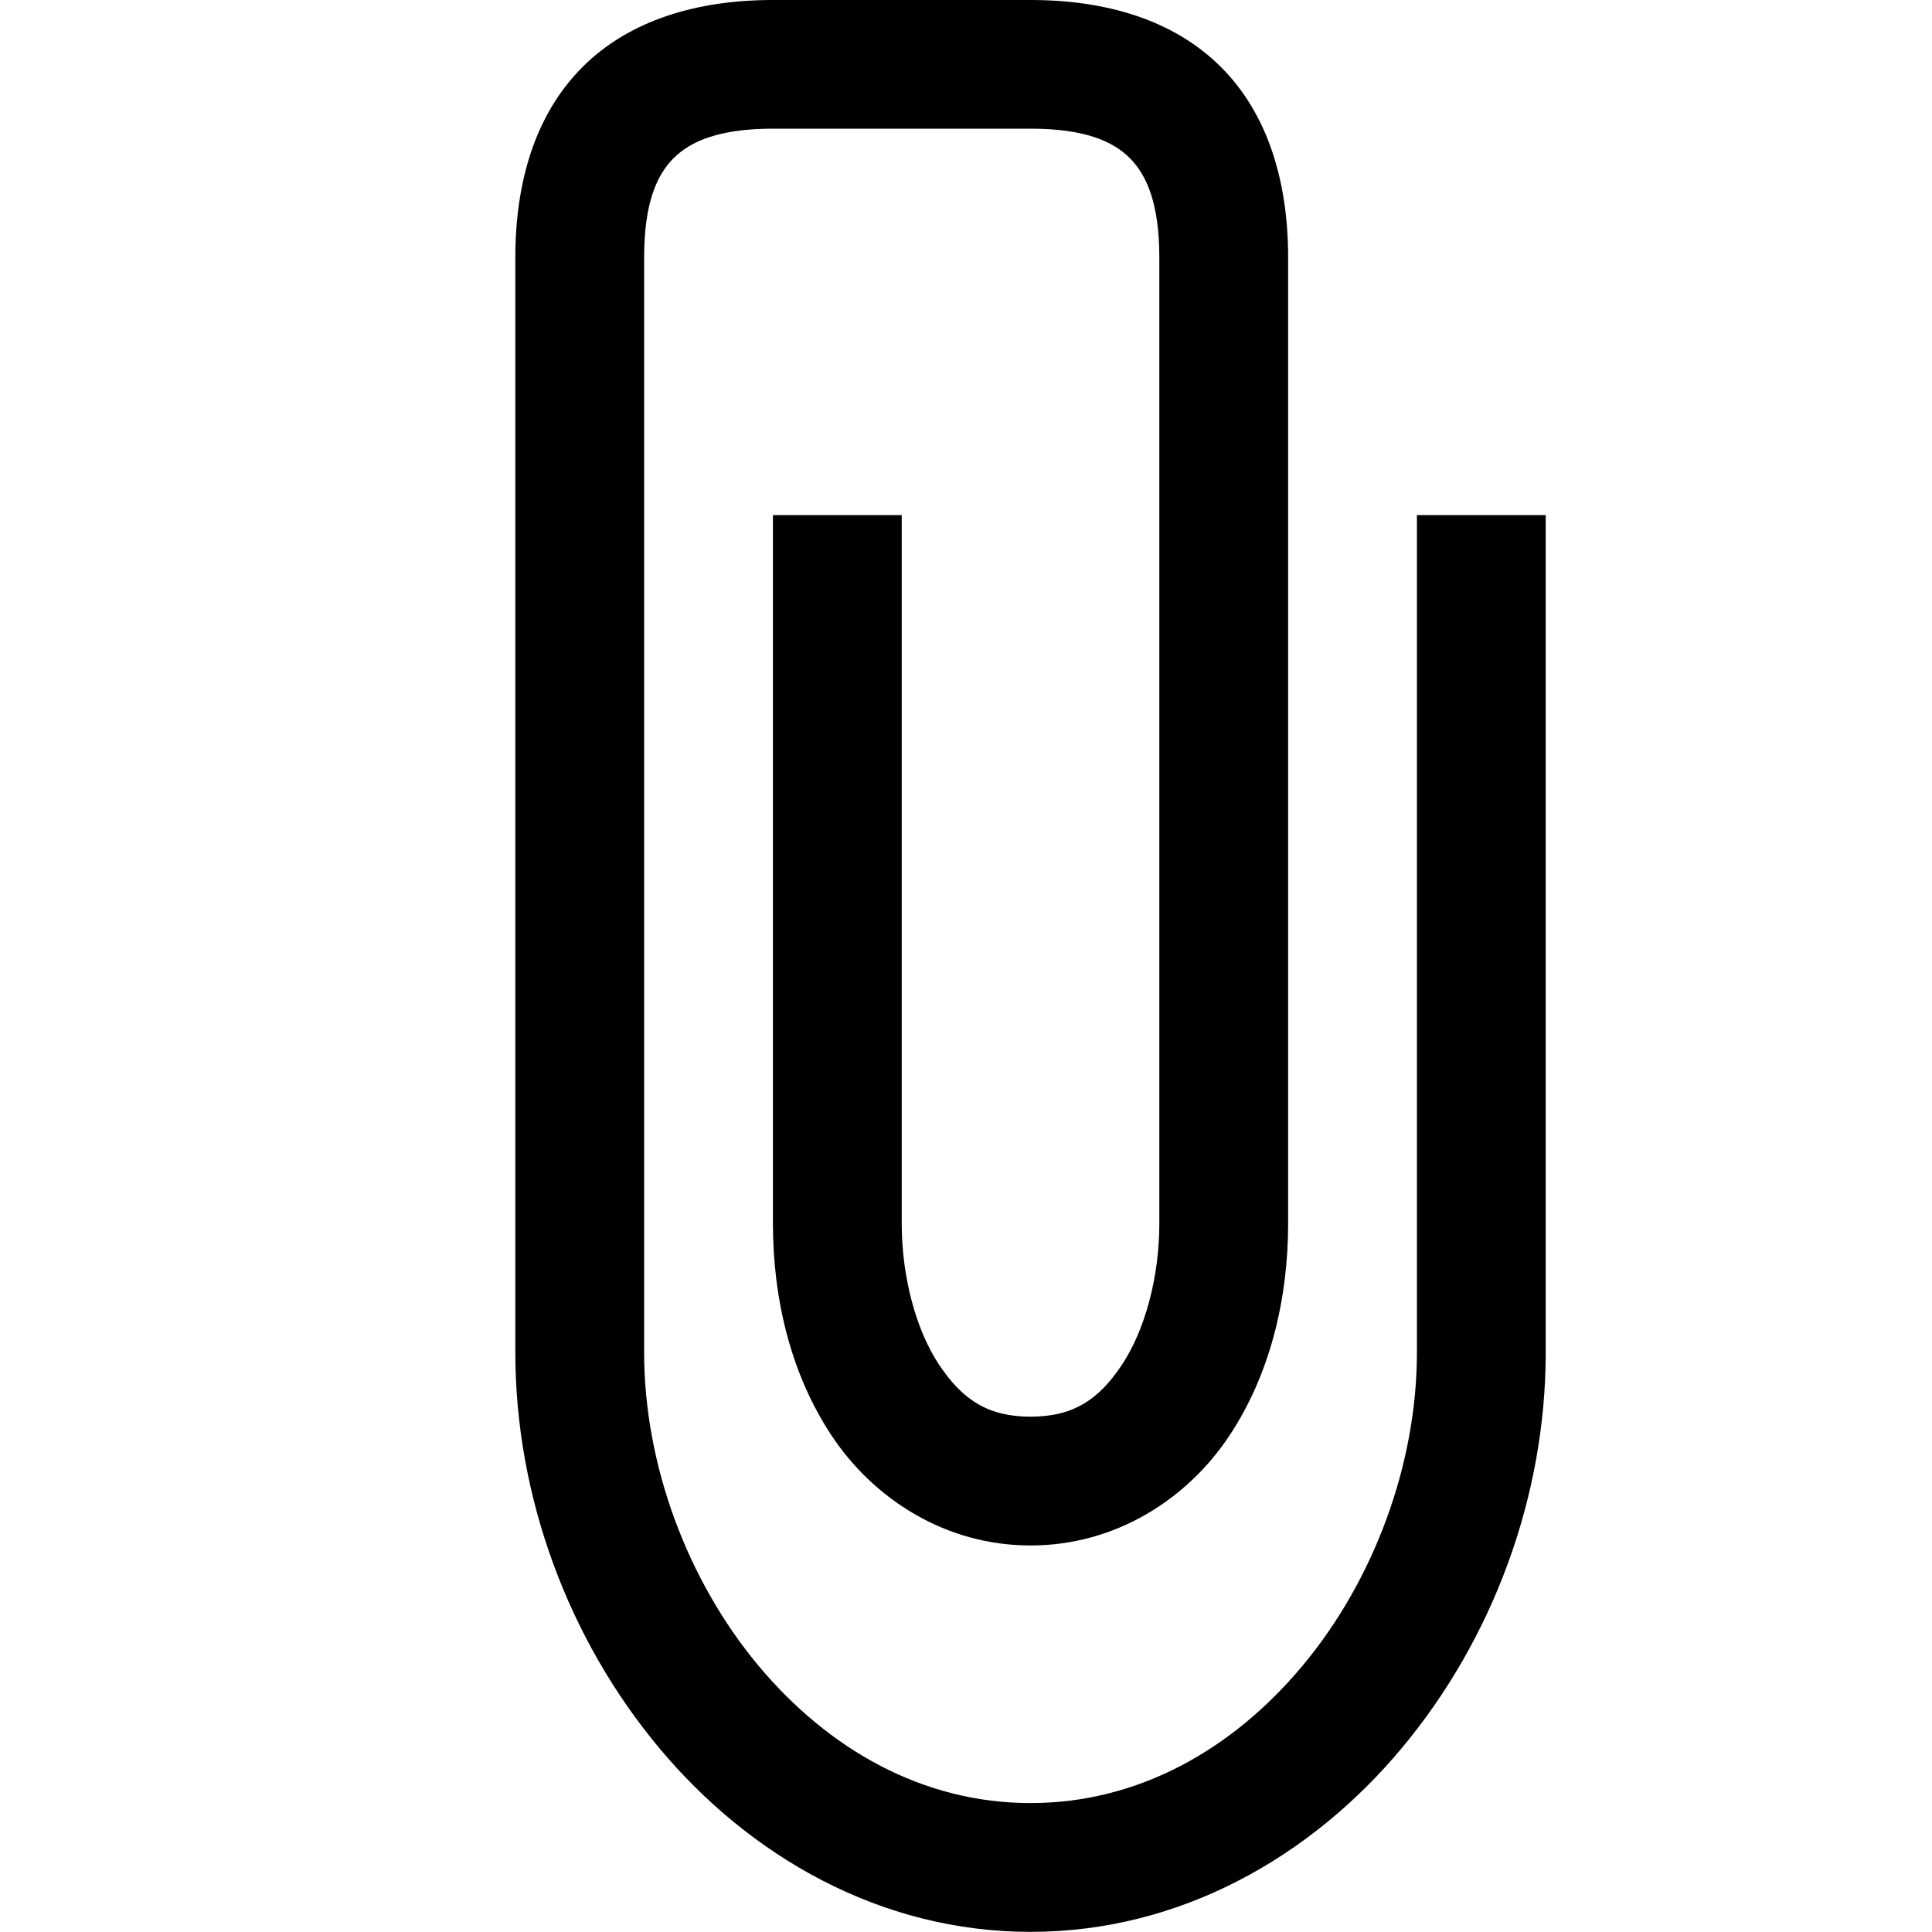
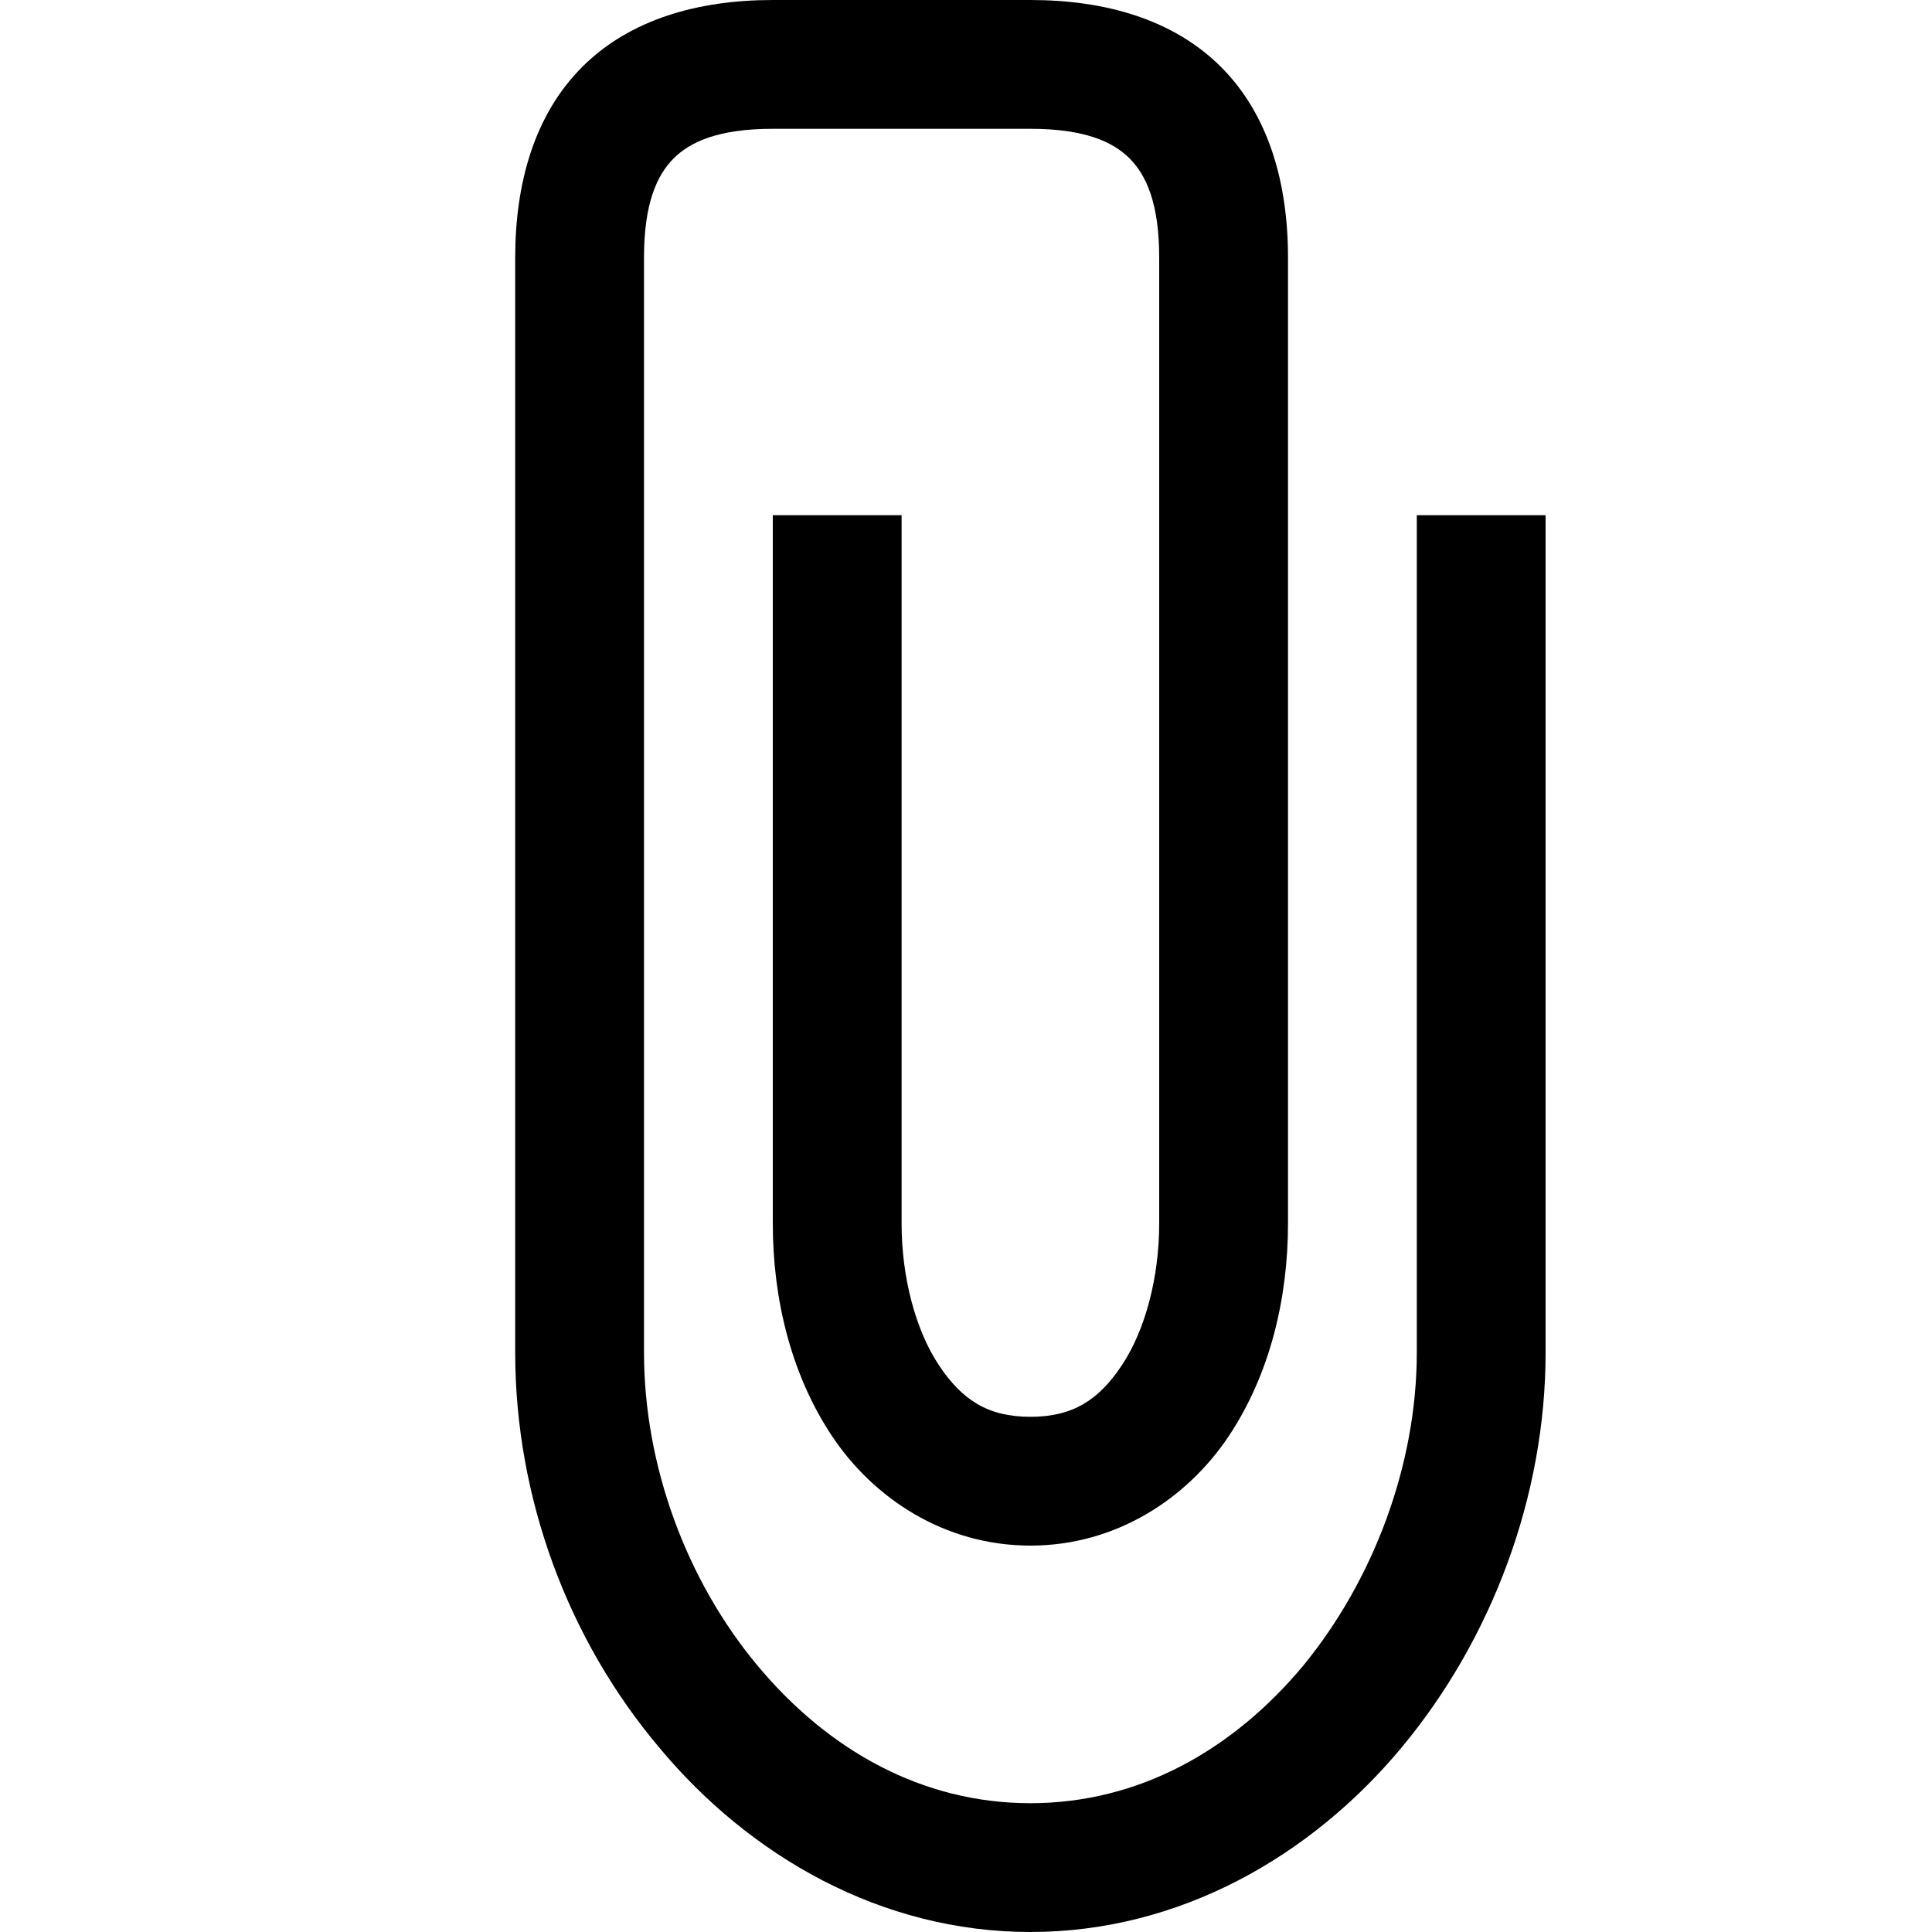
<svg xmlns="http://www.w3.org/2000/svg" viewBox="0 0 15 15">
-   <path d="m6 0c-0.583 0-1.111 0.154-1.478 0.521-0.368 0.368-0.521 0.895-0.521 1.478v8.5c0 1.125 0.413 2.228 1.115 3.07 0.702 0.842 1.718 1.43 2.885 1.43s2.183-0.587 2.885-1.43c0.702-0.842 1.115-1.945 1.115-3.07v-6.5h-1v6.5c0 0.875-0.337 1.772-0.885 2.43-0.548 0.658-1.282 1.07-2.115 1.07s-1.567-0.413-2.115-1.07c-0.548-0.658-0.885-1.555-0.885-2.43v-8.5c0-0.417 0.096-0.639 0.229-0.771 0.132-0.132 0.355-0.229 0.771-0.229h2c0.417 0 0.639 0.096 0.771 0.229 0.132 0.132 0.229 0.355 0.229 0.771v7.5c0 0.417-0.112 0.829-0.291 1.098s-0.376 0.402-0.709 0.402-0.53-0.134-0.709-0.402-0.291-0.681-0.291-1.098v-5.5h-1v5.5c0 0.583 0.138 1.171 0.459 1.652s0.874 0.848 1.541 0.848 1.22-0.366 1.541-0.848 0.459-1.069 0.459-1.652v-7.5c0-0.583-0.154-1.111-0.521-1.478-0.368-0.368-0.895-0.521-1.478-0.521z" />
+   <path d="M6 0c-0.58 0 -1.11 0.15 -1.48 0.52c-0.37 0.37 -0.52 0.9 -0.52 1.48v8.5c0 1.13 0.41 2.23 1.12 3.07c0.7 0.84 1.72 1.43 2.88 1.43s2.18 -0.59 2.88 -1.43c0.7 -0.84 1.12 -1.95 1.12 -3.07v-6.5h-1v6.5c0 0.88 -0.34 1.77 -0.88 2.43c-0.55 0.66 -1.28 1.07 -2.12 1.07s-1.57 -0.41 -2.12 -1.07c-0.55 -0.66 -0.88 -1.55 -0.88 -2.43v-8.5c0 -0.42 0.1 -0.64 0.23 -0.77c0.13 -0.13 0.35 -0.23 0.77 -0.23h2c0.42 0 0.64 0.1 0.77 0.23c0.13 0.13 0.23 0.35 0.23 0.77v7.5c0 0.42 -0.11 0.83 -0.29 1.1s-0.38 0.4 -0.71 0.4s-0.53 -0.13 -0.71 -0.4s-0.29 -0.68 -0.29 -1.1v-5.5h-1v5.5c0 0.58 0.14 1.17 0.46 1.65s0.87 0.85 1.54 0.85s1.22 -0.37 1.54 -0.85s0.46 -1.07 0.46 -1.65v-7.5c0 -0.58 -0.15 -1.11 -0.52 -1.48c-0.37 -0.37 -0.9 -0.52 -1.48 -0.52z" />
</svg>
